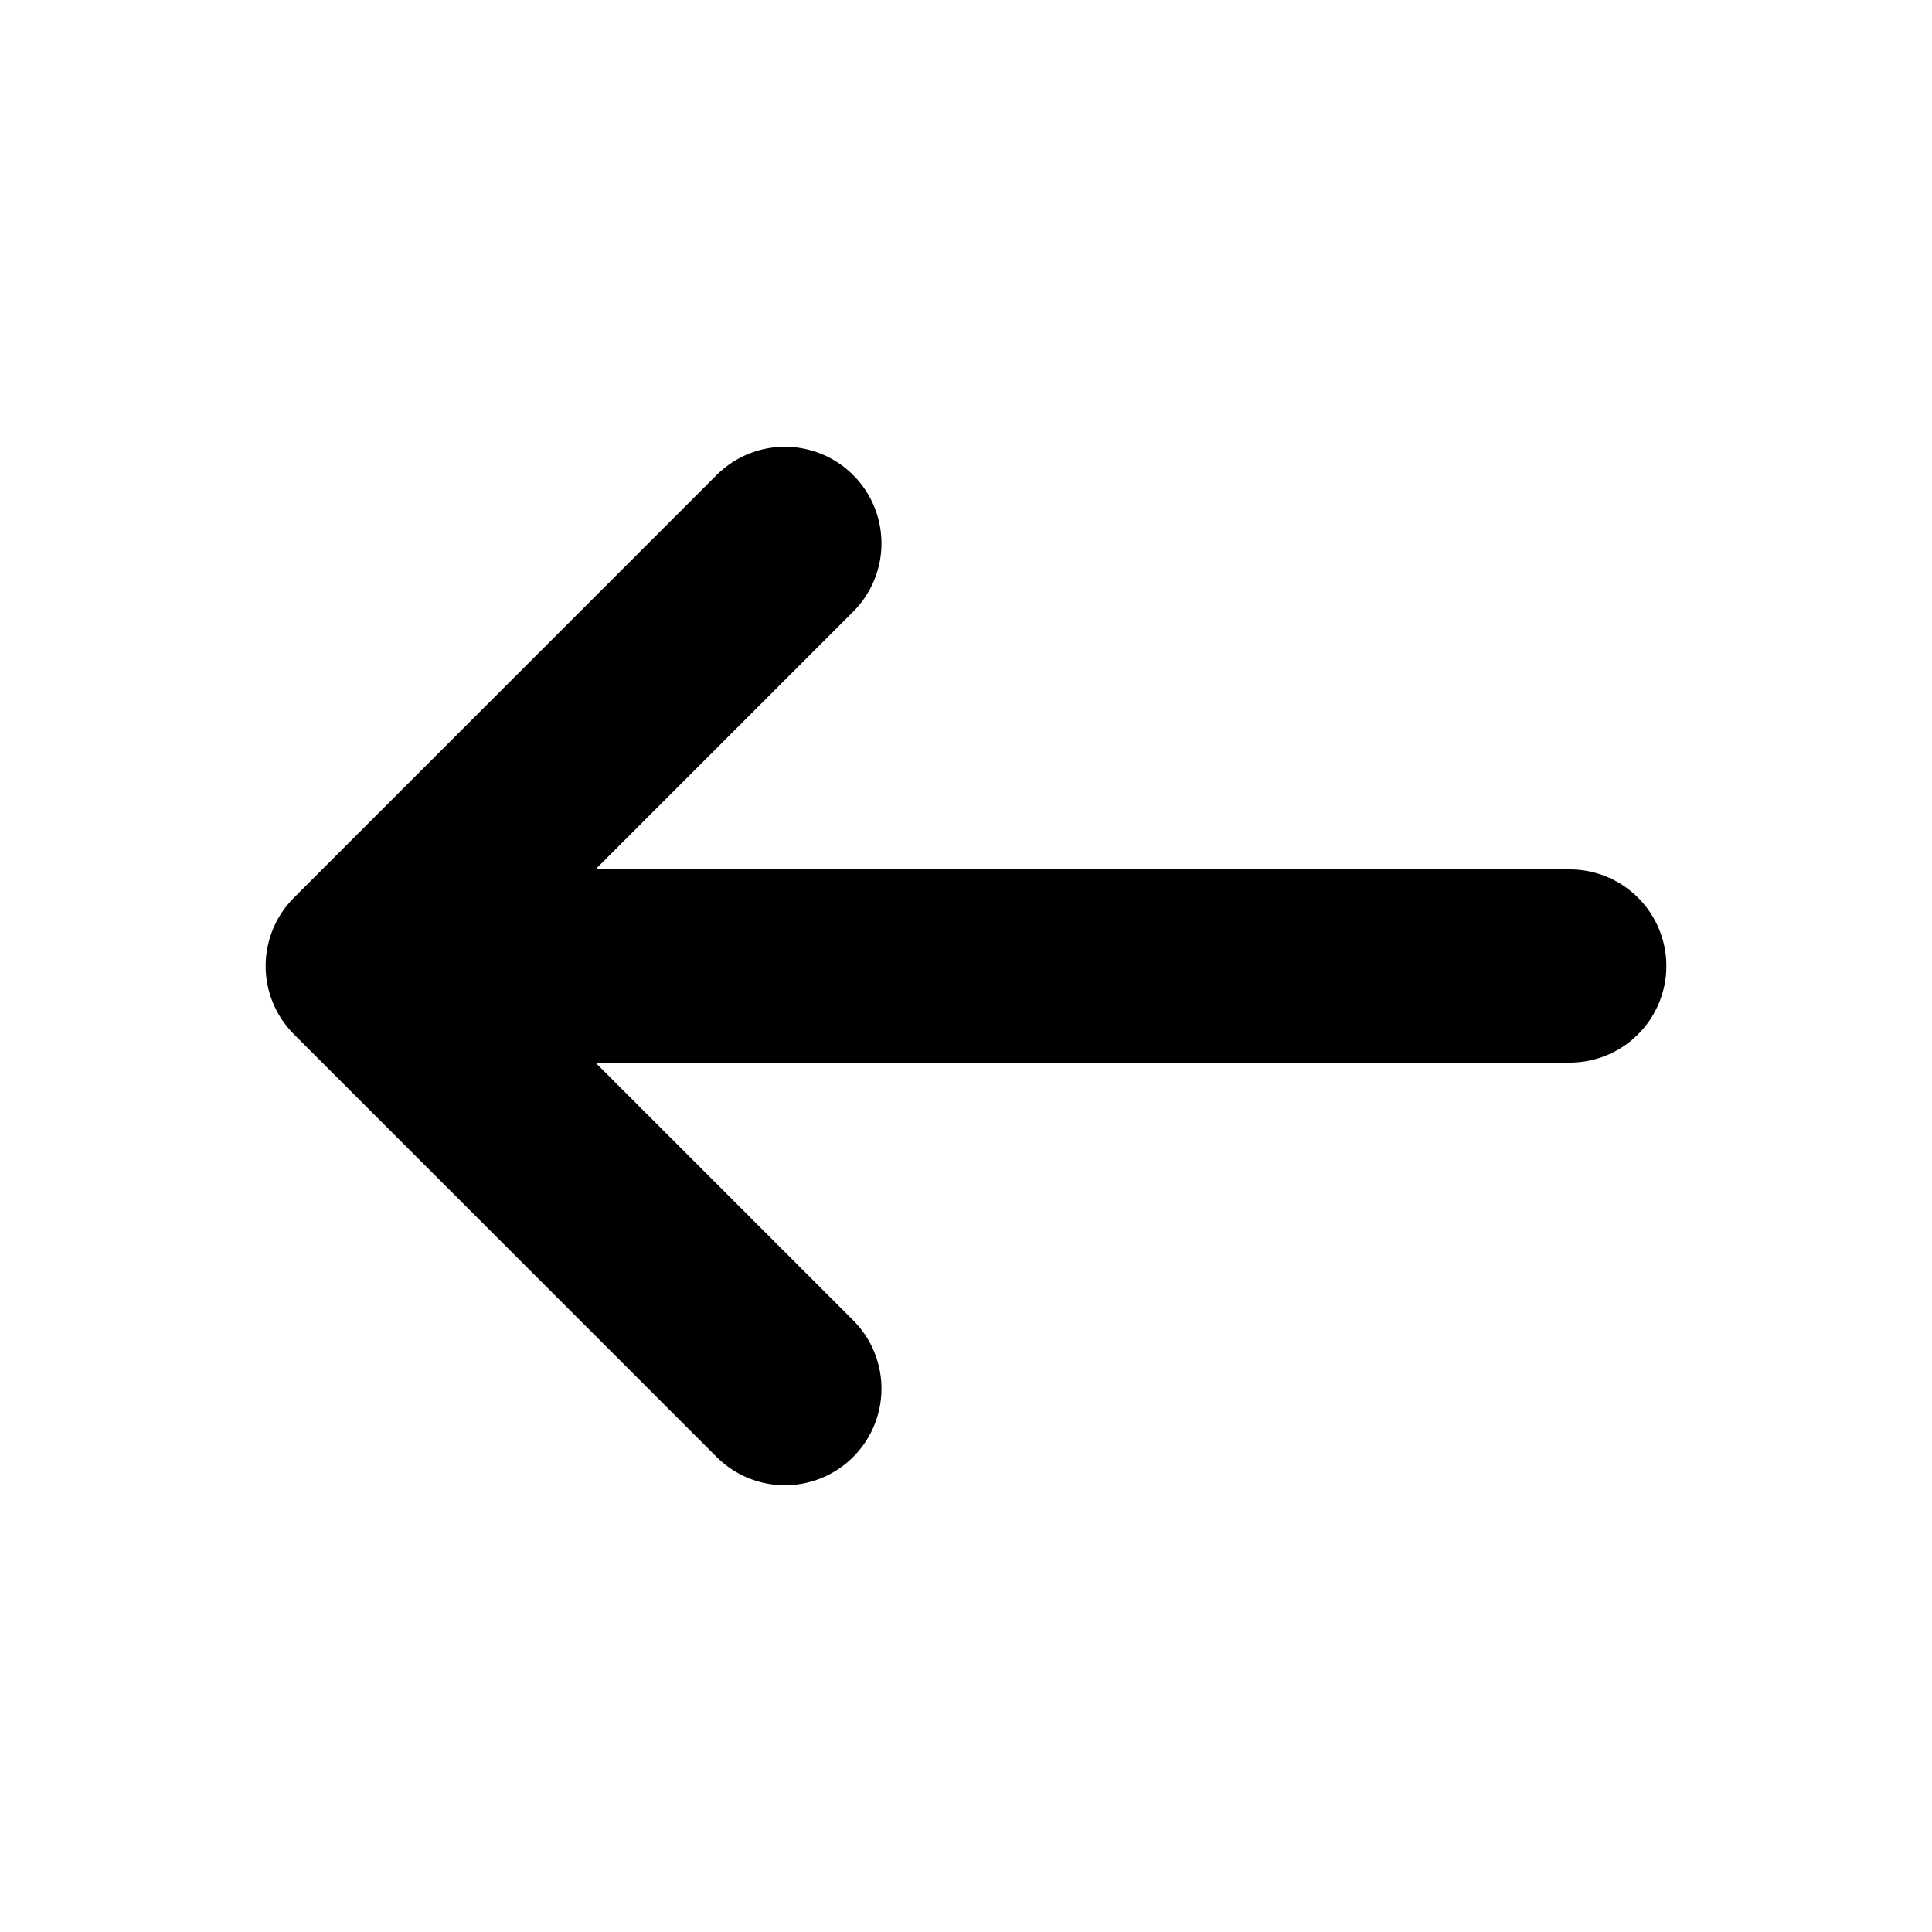
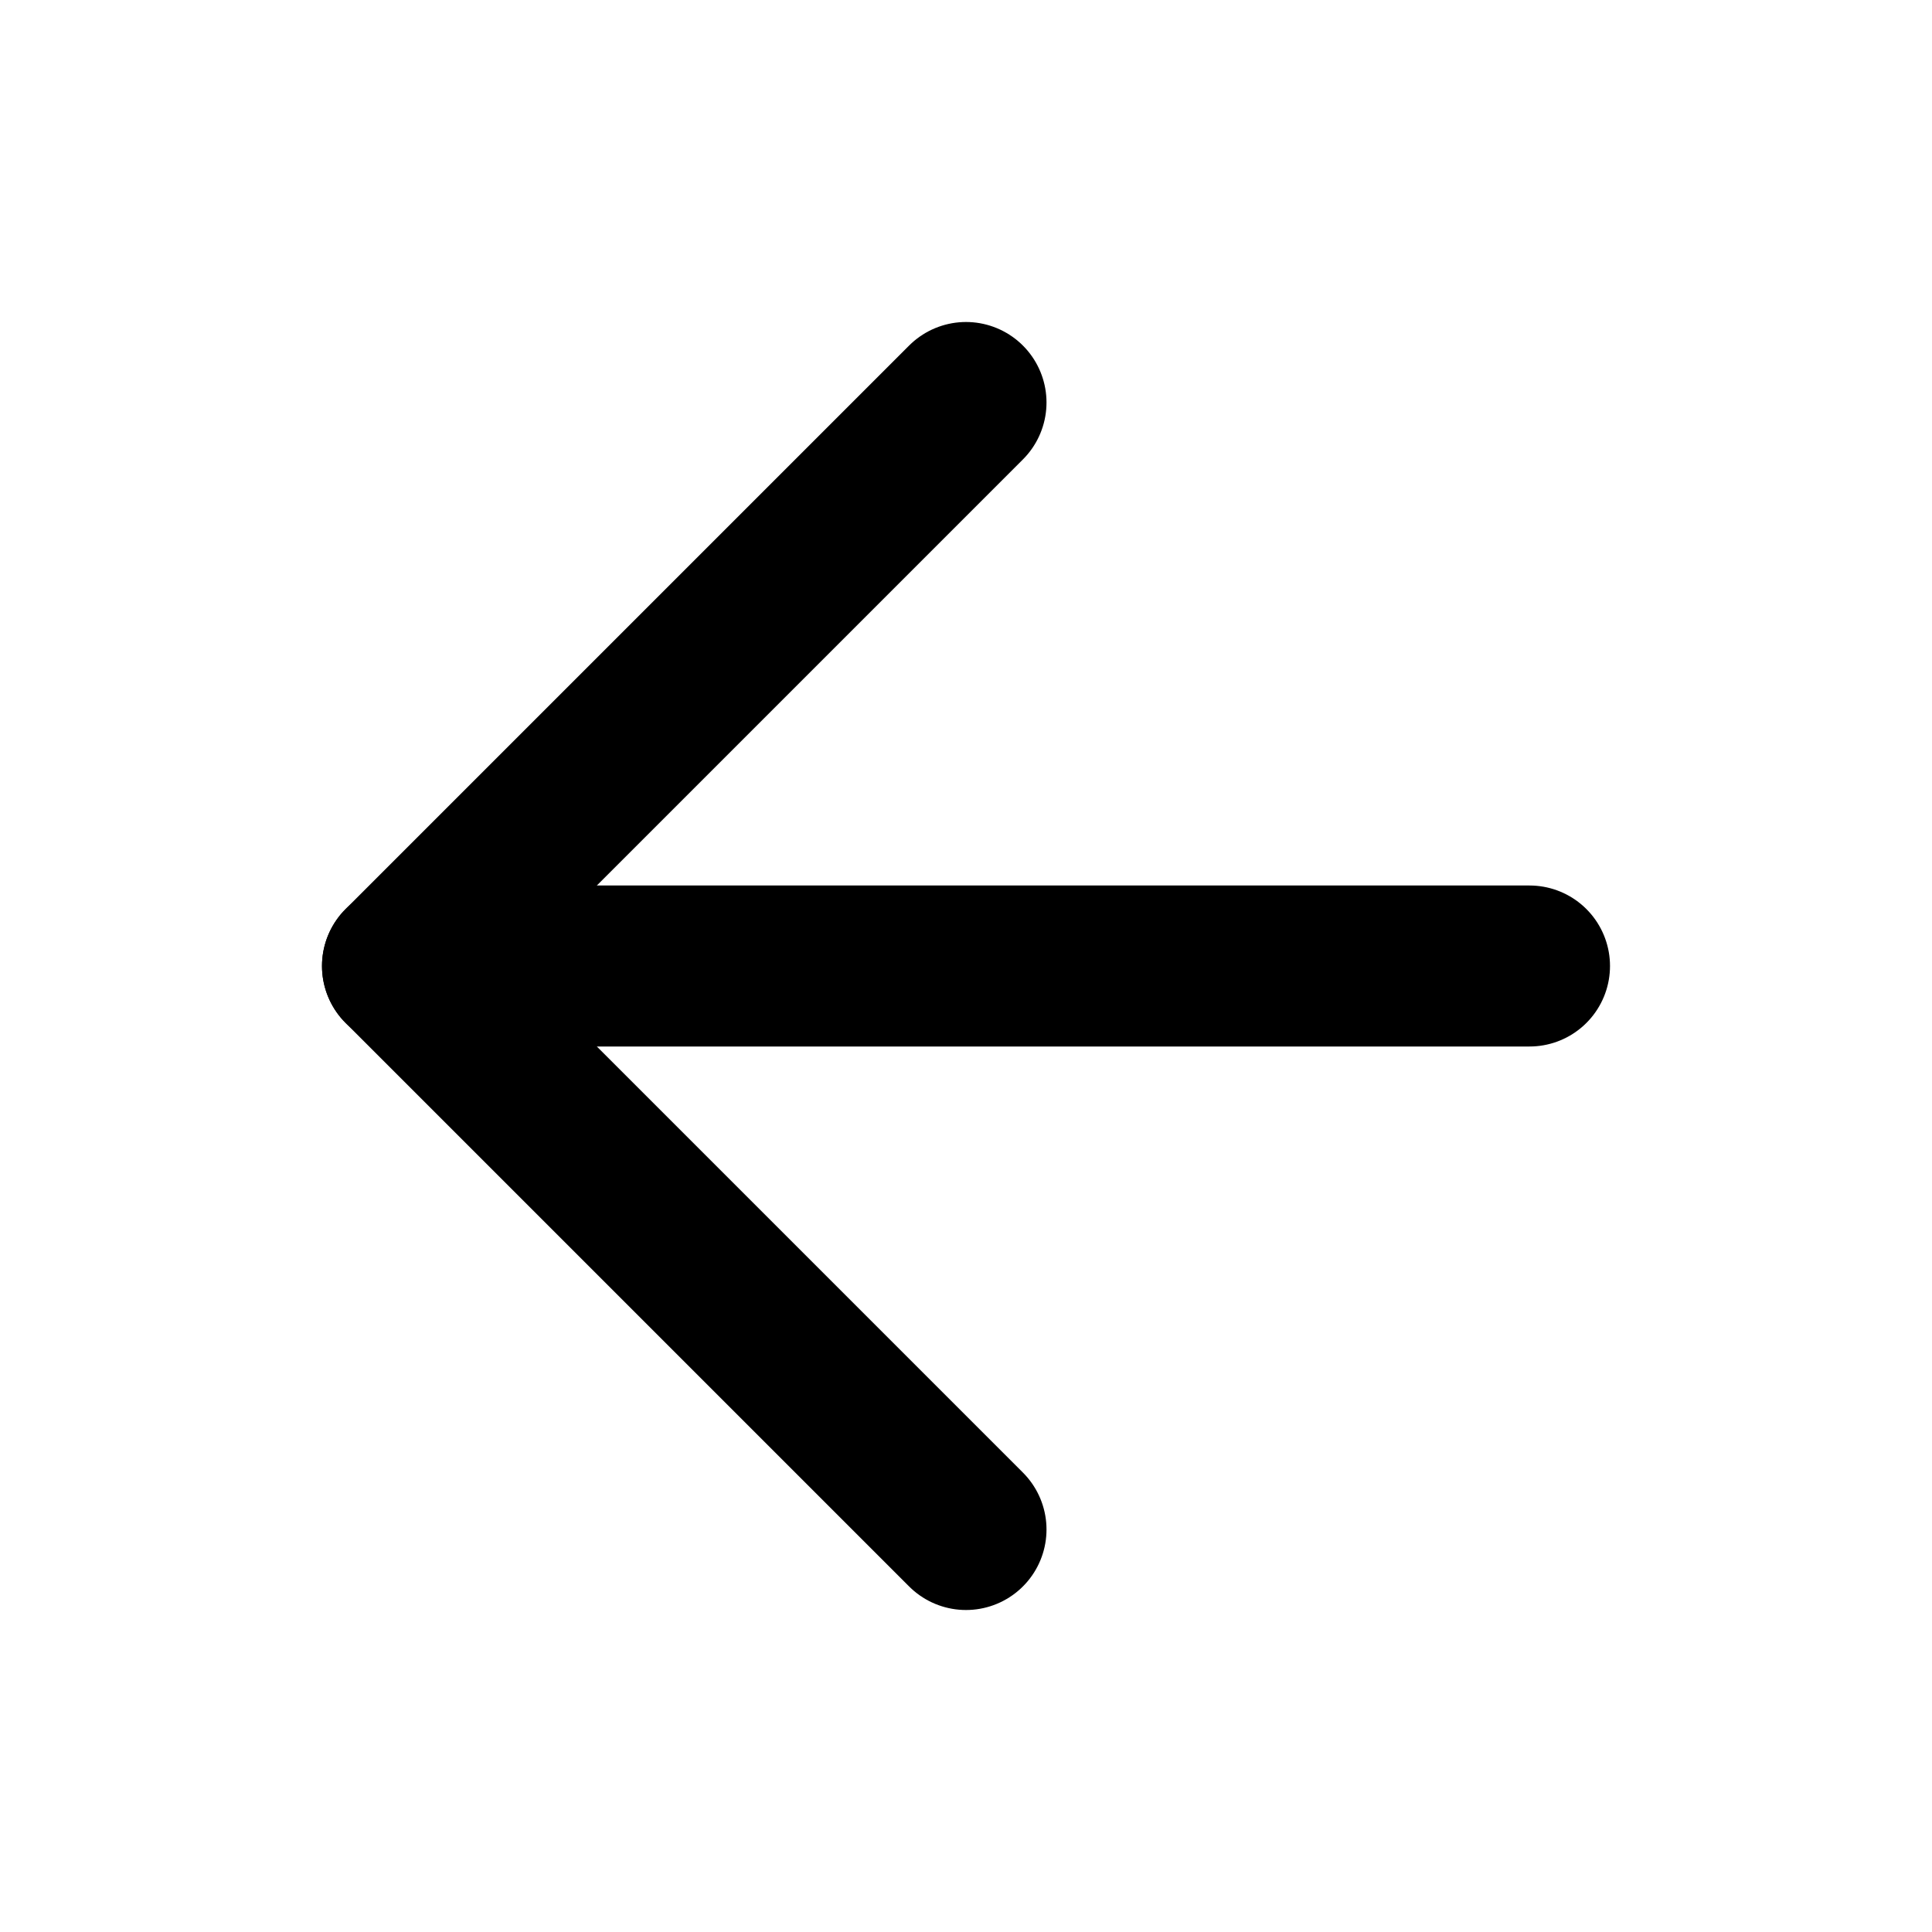
- <svg xmlns="http://www.w3.org/2000/svg" width="16" height="16" viewBox="0 0 16 16" fill="none">
-   <path d="M13 8H3M6.5 4.5L3 8l3.5 3.5" stroke="currentColor" stroke-width="1.6" stroke-linecap="round" stroke-linejoin="round" />
+ <svg xmlns="http://www.w3.org/2000/svg" width="24" height="24" viewBox="0 0 24 24" fill="none" stroke="currentColor" stroke-width="2" stroke-linecap="round" stroke-linejoin="round" class="lucide lucide-arrow-left-icon lucide-arrow-left">
+   <path d="m12 19-7-7 7-7" />
+   <path d="M19 12H5" />
</svg>
